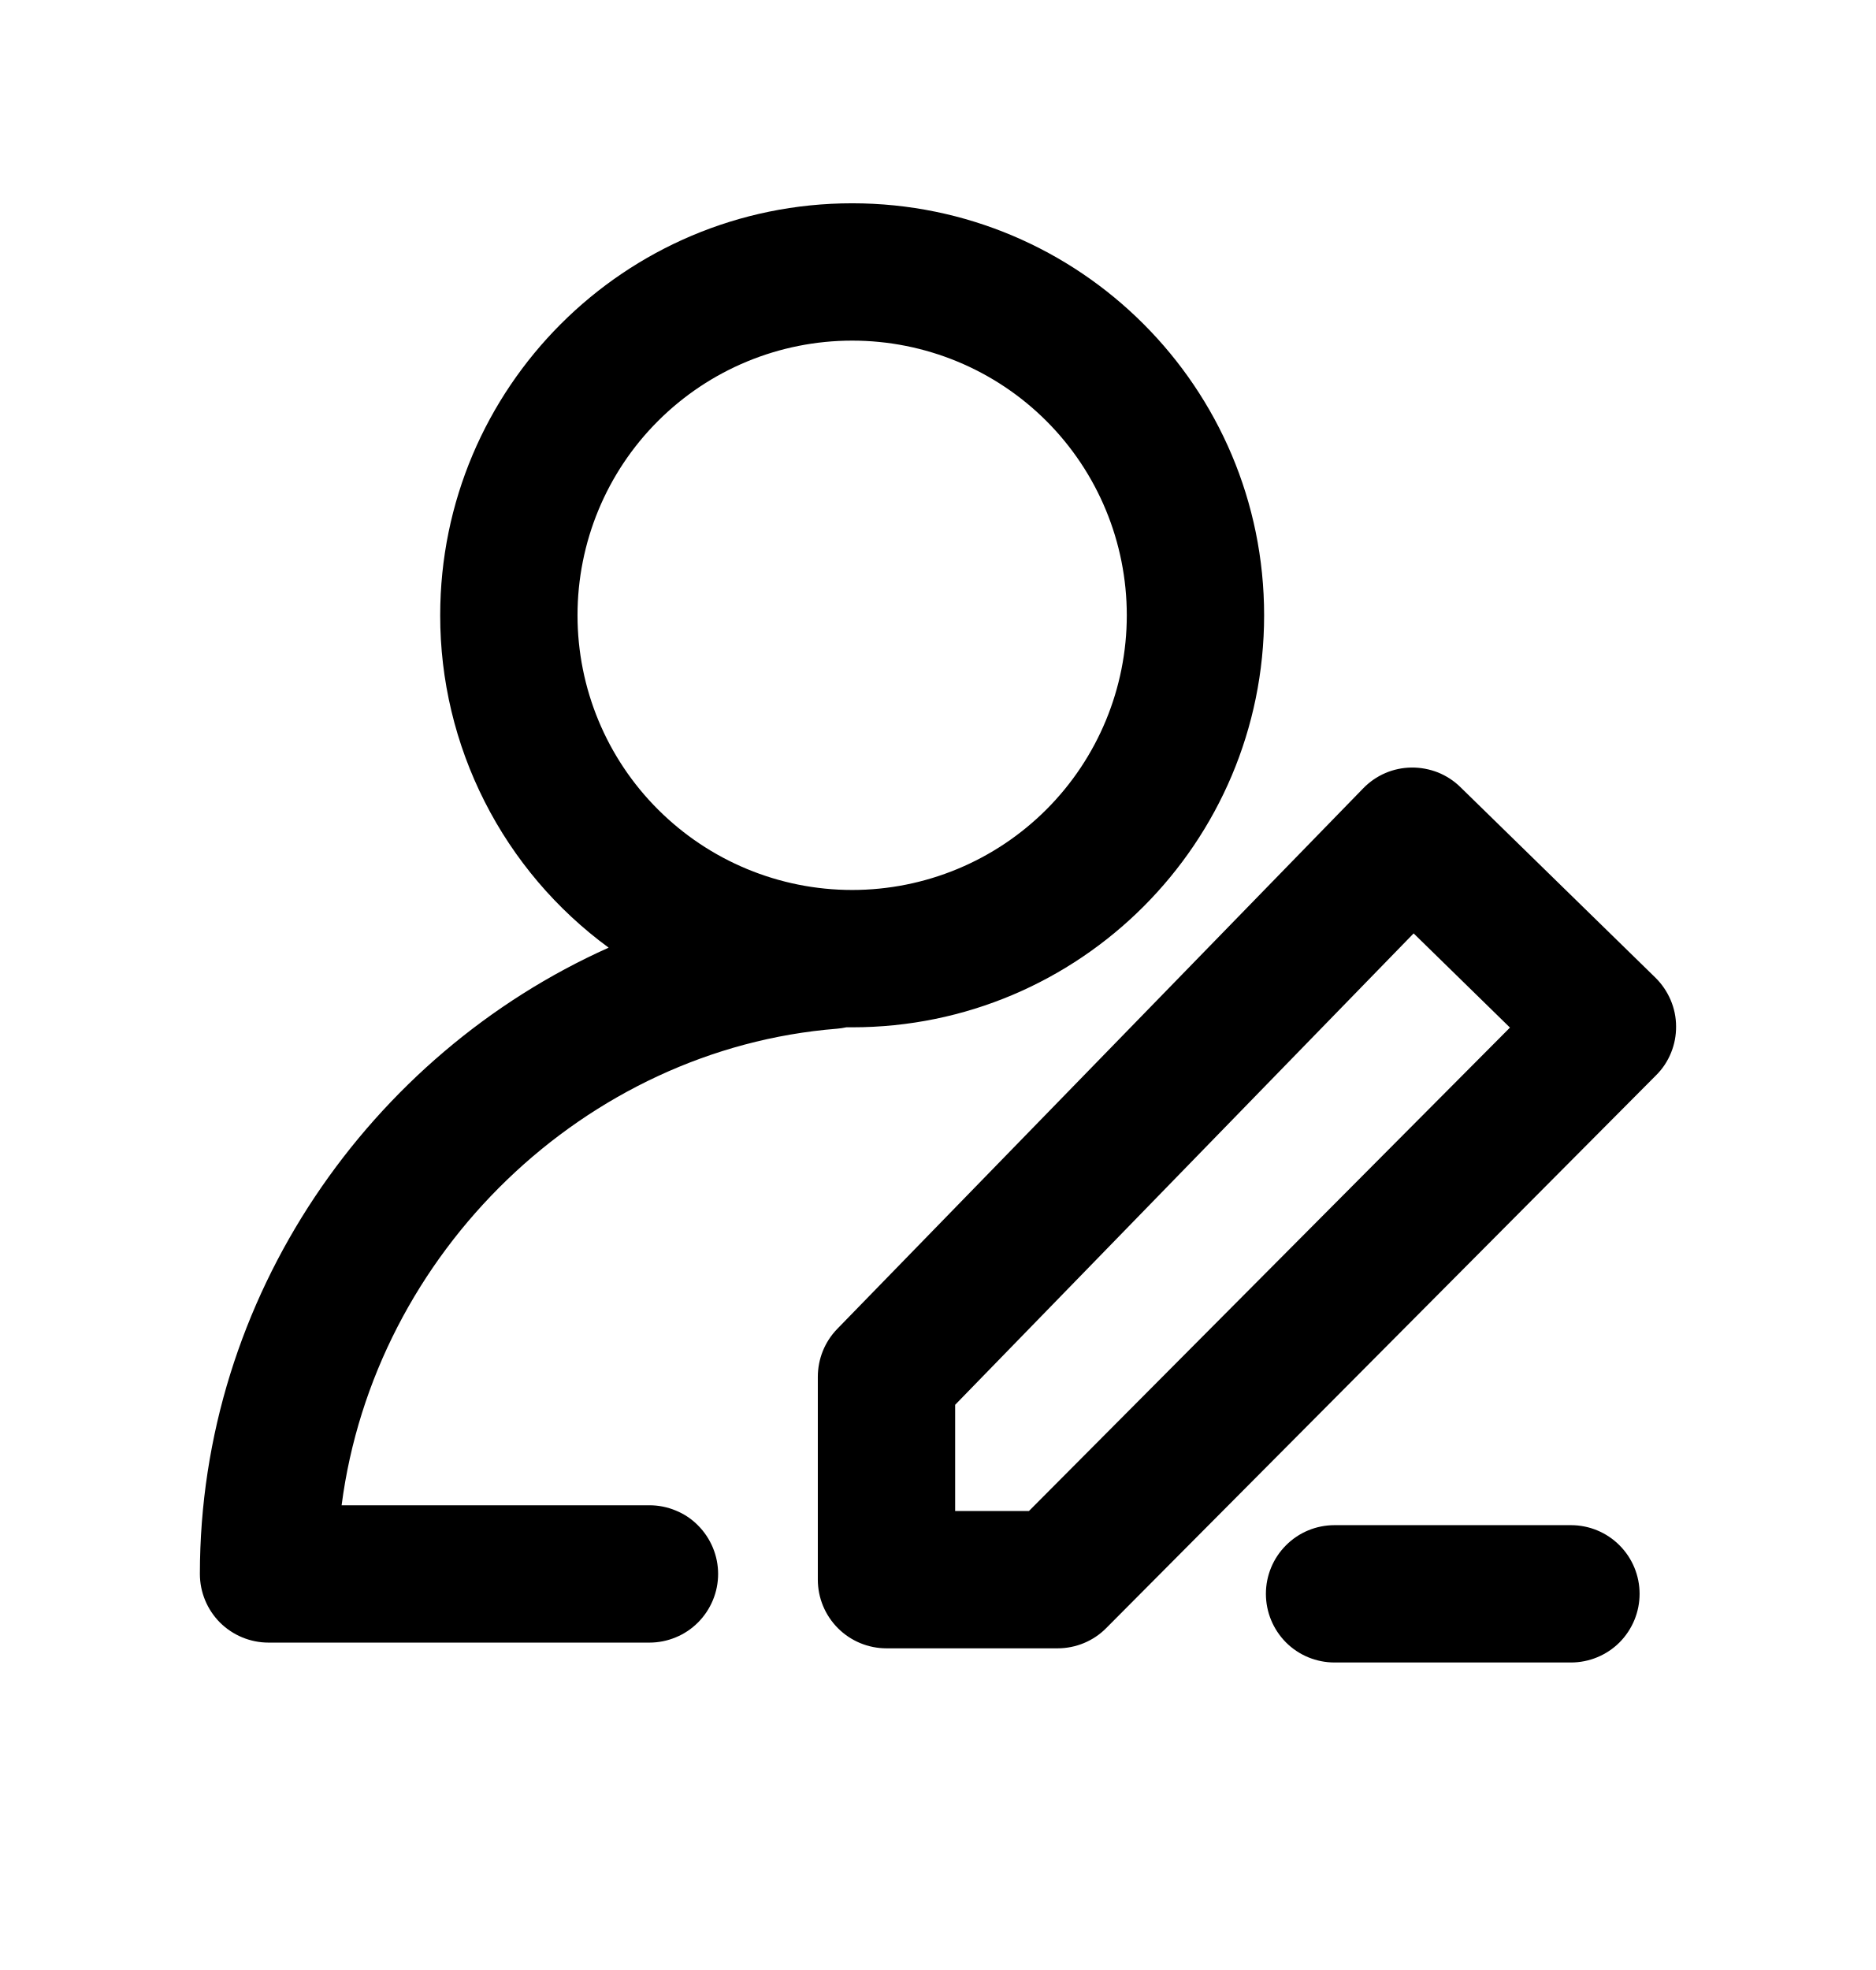
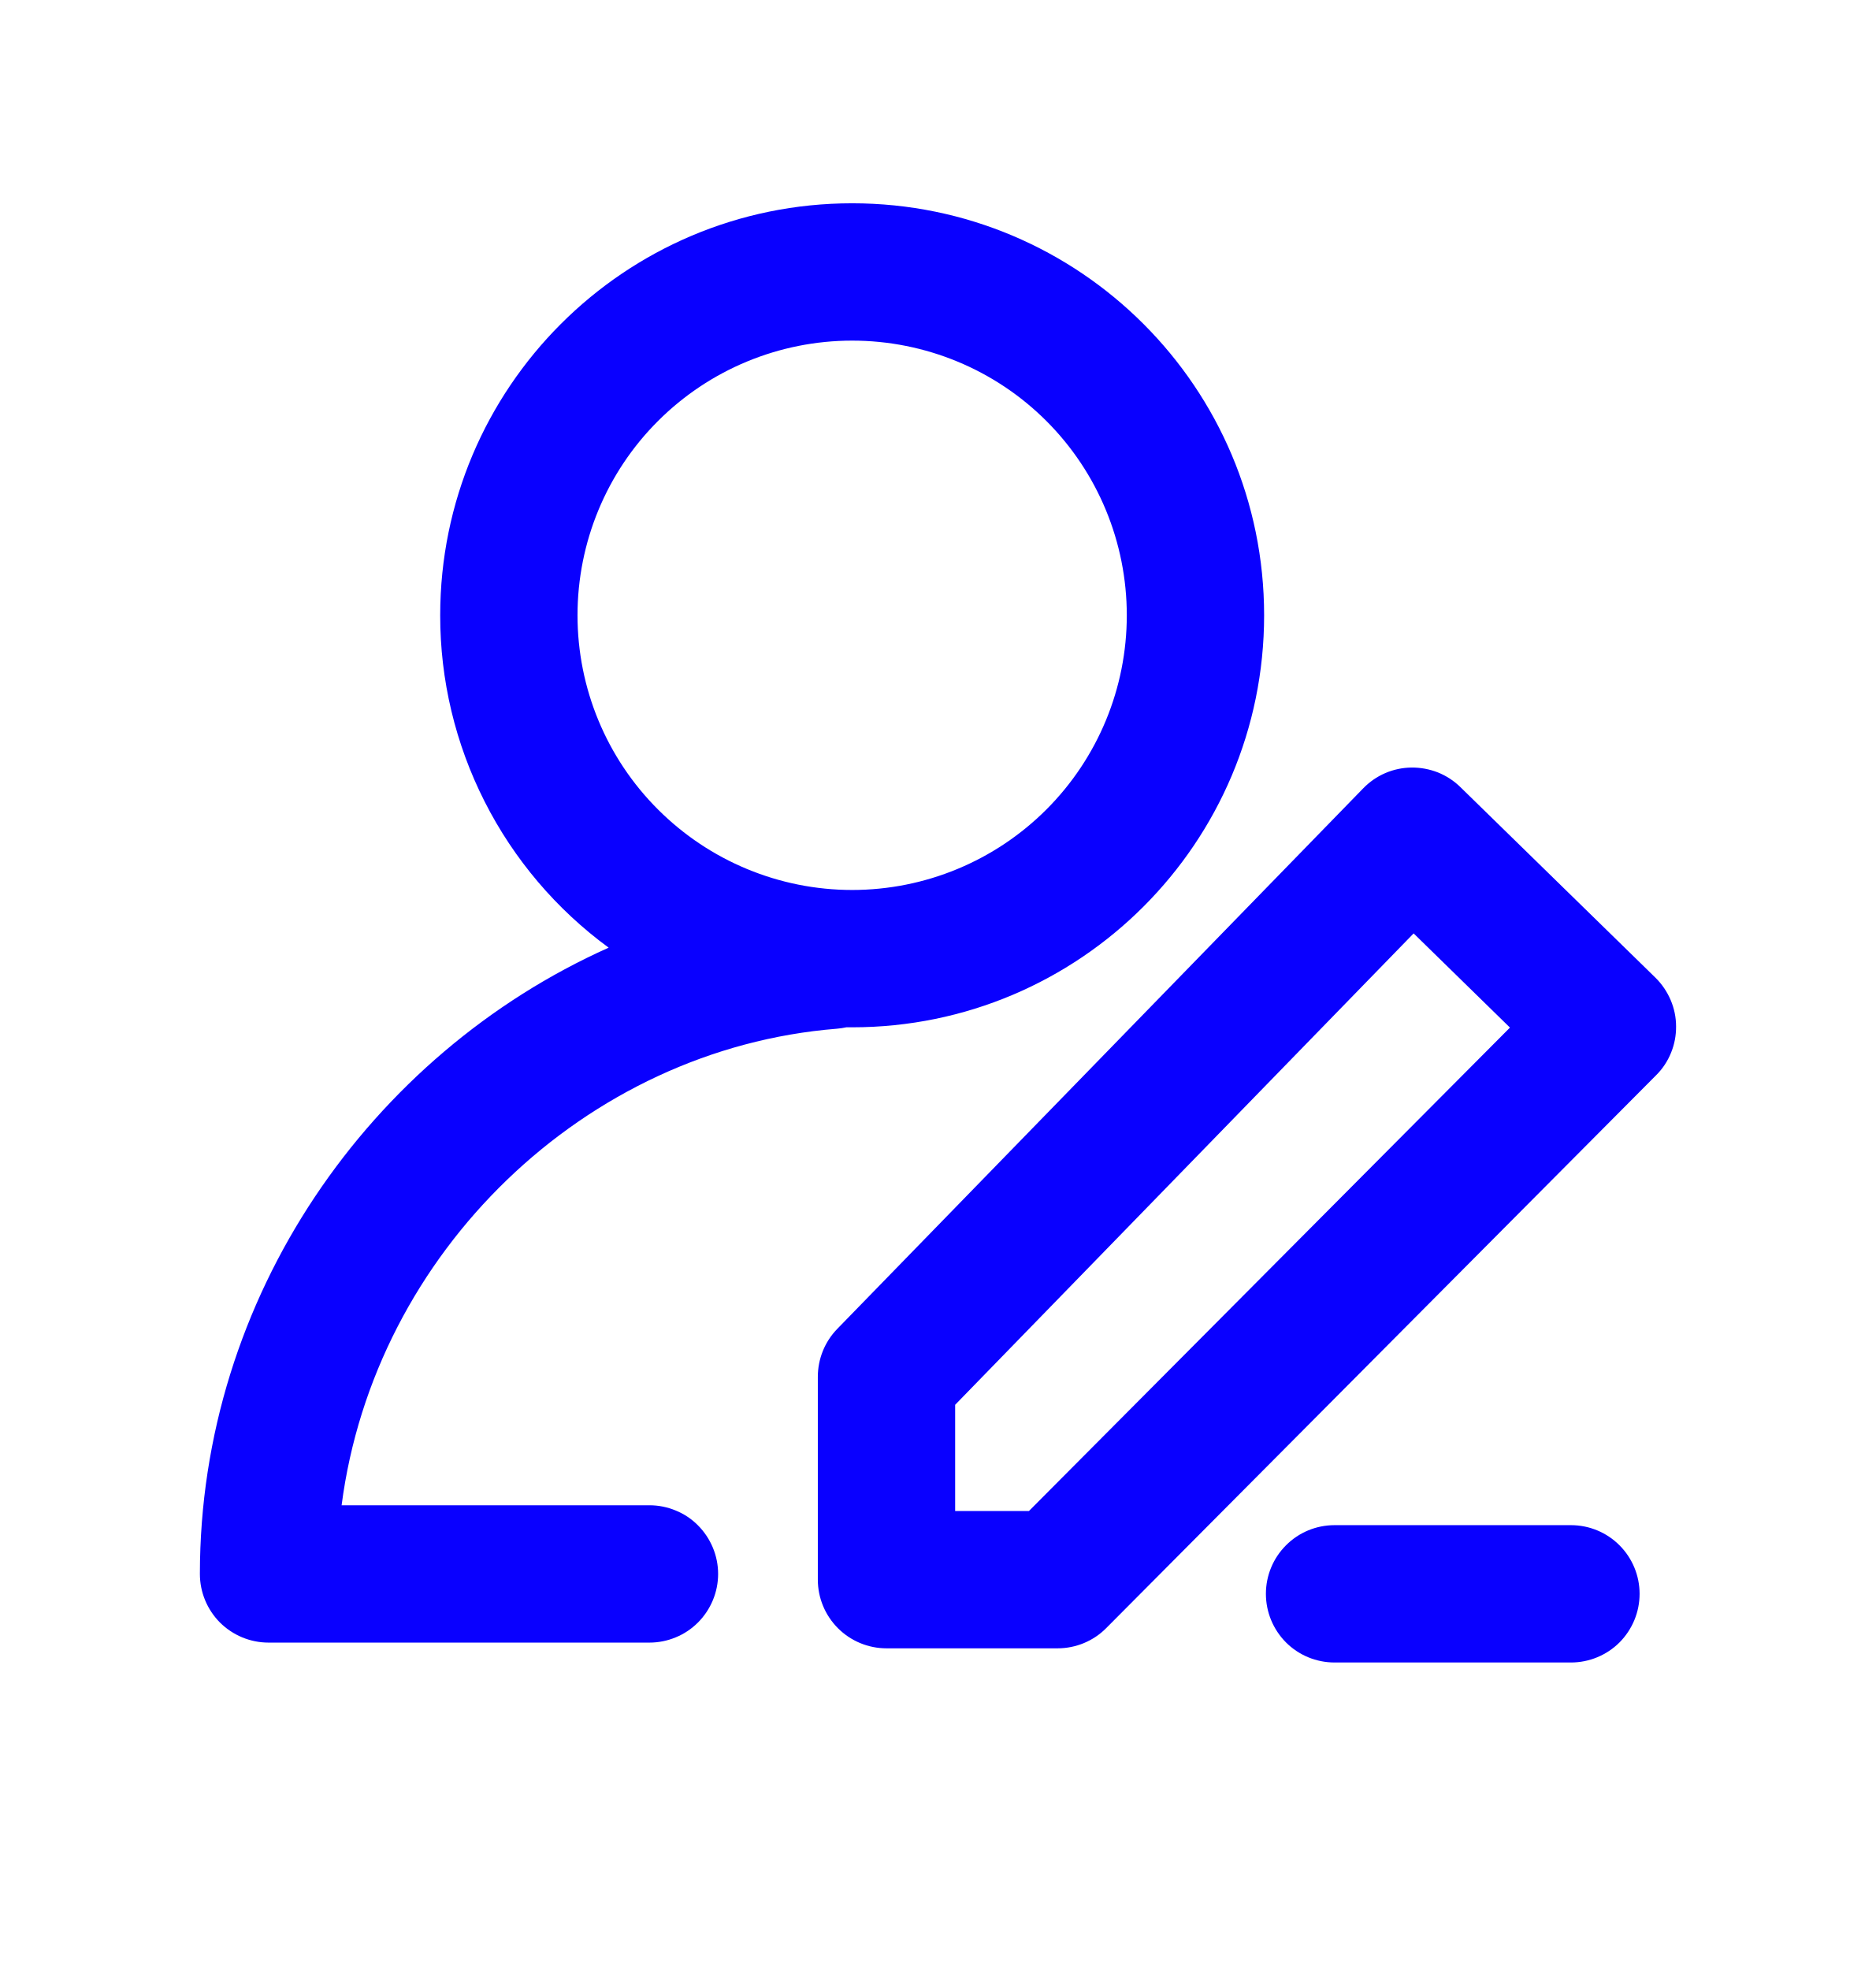
<svg xmlns="http://www.w3.org/2000/svg" width="20" height="21" viewBox="0 0 20 21" fill="none">
-   <path d="M9.023 10.951C8.99 10.958 8.957 10.963 8.922 10.966C6.238 11.181 3.992 13.35 3.642 16.046H6.924C7.02 16.046 7.115 16.065 7.204 16.102C7.293 16.138 7.374 16.192 7.441 16.26C7.509 16.328 7.563 16.409 7.6 16.498C7.637 16.587 7.656 16.682 7.656 16.778C7.656 16.874 7.637 16.969 7.6 17.058C7.563 17.147 7.509 17.228 7.441 17.296C7.374 17.363 7.293 17.418 7.204 17.454C7.115 17.491 7.02 17.51 6.924 17.51H2.863C2.669 17.51 2.483 17.433 2.345 17.296C2.208 17.158 2.131 16.972 2.131 16.778C2.131 13.822 3.948 11.239 6.489 10.102C5.932 9.694 5.479 9.161 5.167 8.545C4.855 7.93 4.692 7.249 4.693 6.559C4.693 4.133 6.66 2.167 9.085 2.167C11.511 2.167 13.477 4.133 13.477 6.559C13.477 8.984 11.511 10.951 9.085 10.951L9.023 10.951ZM9.085 9.487C9.862 9.487 10.607 9.178 11.156 8.629C11.705 8.08 12.013 7.335 12.013 6.559C12.013 5.782 11.705 5.037 11.156 4.488C10.607 3.939 9.862 3.631 9.085 3.631C8.309 3.631 7.564 3.939 7.015 4.488C6.465 5.037 6.157 5.782 6.157 6.559C6.157 7.335 6.465 8.08 7.015 8.629C7.564 9.178 8.309 9.487 9.085 9.487ZM14.533 8.404C14.6 8.335 14.68 8.279 14.769 8.241C14.857 8.203 14.952 8.183 15.049 8.182C15.145 8.181 15.24 8.199 15.33 8.234C15.419 8.27 15.501 8.323 15.569 8.39L17.649 10.422C17.718 10.49 17.773 10.571 17.811 10.66C17.849 10.749 17.869 10.844 17.869 10.941C17.87 11.037 17.852 11.133 17.815 11.223C17.779 11.312 17.725 11.394 17.656 11.462L11.794 17.355C11.726 17.424 11.645 17.478 11.556 17.515C11.467 17.552 11.371 17.571 11.275 17.571H9.451C9.257 17.571 9.071 17.494 8.934 17.357C8.796 17.219 8.719 17.033 8.719 16.839V14.677C8.719 14.486 8.793 14.303 8.926 14.166L14.534 8.403L14.533 8.404ZM10.183 14.975V16.107H10.97L16.098 10.954L15.071 9.95L10.183 14.975ZM14.228 17.722C14.033 17.722 13.847 17.645 13.71 17.508C13.573 17.37 13.496 17.184 13.496 16.99C13.496 16.796 13.573 16.61 13.71 16.473C13.847 16.335 14.033 16.258 14.228 16.258H16.748C16.942 16.258 17.129 16.335 17.266 16.473C17.403 16.61 17.48 16.796 17.48 16.99C17.48 17.184 17.403 17.37 17.266 17.508C17.129 17.645 16.942 17.722 16.748 17.722H14.228Z" fill="black" />
+   <path d="M9.023 10.951C8.99 10.958 8.957 10.963 8.922 10.966C6.238 11.181 3.992 13.35 3.642 16.046H6.924C7.02 16.046 7.115 16.065 7.204 16.102C7.293 16.138 7.374 16.192 7.441 16.26C7.509 16.328 7.563 16.409 7.6 16.498C7.637 16.587 7.656 16.682 7.656 16.778C7.656 16.874 7.637 16.969 7.6 17.058C7.563 17.147 7.509 17.228 7.441 17.296C7.374 17.363 7.293 17.418 7.204 17.454C7.115 17.491 7.02 17.51 6.924 17.51H2.863C2.669 17.51 2.483 17.433 2.345 17.296C2.208 17.158 2.131 16.972 2.131 16.778C2.131 13.822 3.948 11.239 6.489 10.102C5.932 9.694 5.479 9.161 5.167 8.545C4.855 7.93 4.692 7.249 4.693 6.559C4.693 4.133 6.66 2.167 9.085 2.167C11.511 2.167 13.477 4.133 13.477 6.559C13.477 8.984 11.511 10.951 9.085 10.951L9.023 10.951ZM9.085 9.487C9.862 9.487 10.607 9.178 11.156 8.629C11.705 8.08 12.013 7.335 12.013 6.559C12.013 5.782 11.705 5.037 11.156 4.488C10.607 3.939 9.862 3.631 9.085 3.631C8.309 3.631 7.564 3.939 7.015 4.488C6.465 5.037 6.157 5.782 6.157 6.559C6.157 7.335 6.465 8.08 7.015 8.629C7.564 9.178 8.309 9.487 9.085 9.487ZM14.533 8.404C14.6 8.335 14.68 8.279 14.769 8.241C14.857 8.203 14.952 8.183 15.049 8.182C15.145 8.181 15.24 8.199 15.33 8.234C15.419 8.27 15.501 8.323 15.569 8.39L17.649 10.422C17.718 10.49 17.773 10.571 17.811 10.66C17.849 10.749 17.869 10.844 17.869 10.941C17.87 11.037 17.852 11.133 17.815 11.223C17.779 11.312 17.725 11.394 17.656 11.462L11.794 17.355C11.726 17.424 11.645 17.478 11.556 17.515C11.467 17.552 11.371 17.571 11.275 17.571H9.451C9.257 17.571 9.071 17.494 8.934 17.357C8.796 17.219 8.719 17.033 8.719 16.839V14.677C8.719 14.486 8.793 14.303 8.926 14.166L14.534 8.403L14.533 8.404ZM10.183 14.975V16.107H10.97L16.098 10.954L15.071 9.95L10.183 14.975ZM14.228 17.722C14.033 17.722 13.847 17.645 13.71 17.508C13.573 17.37 13.496 17.184 13.496 16.99C13.496 16.796 13.573 16.61 13.71 16.473C13.847 16.335 14.033 16.258 14.228 16.258H16.748C16.942 16.258 17.129 16.335 17.266 16.473C17.403 16.61 17.48 16.796 17.48 16.99C17.48 17.184 17.403 17.37 17.266 17.508C17.129 17.645 16.942 17.722 16.748 17.722H14.228Z" fill="#0900FF" />
</svg>
